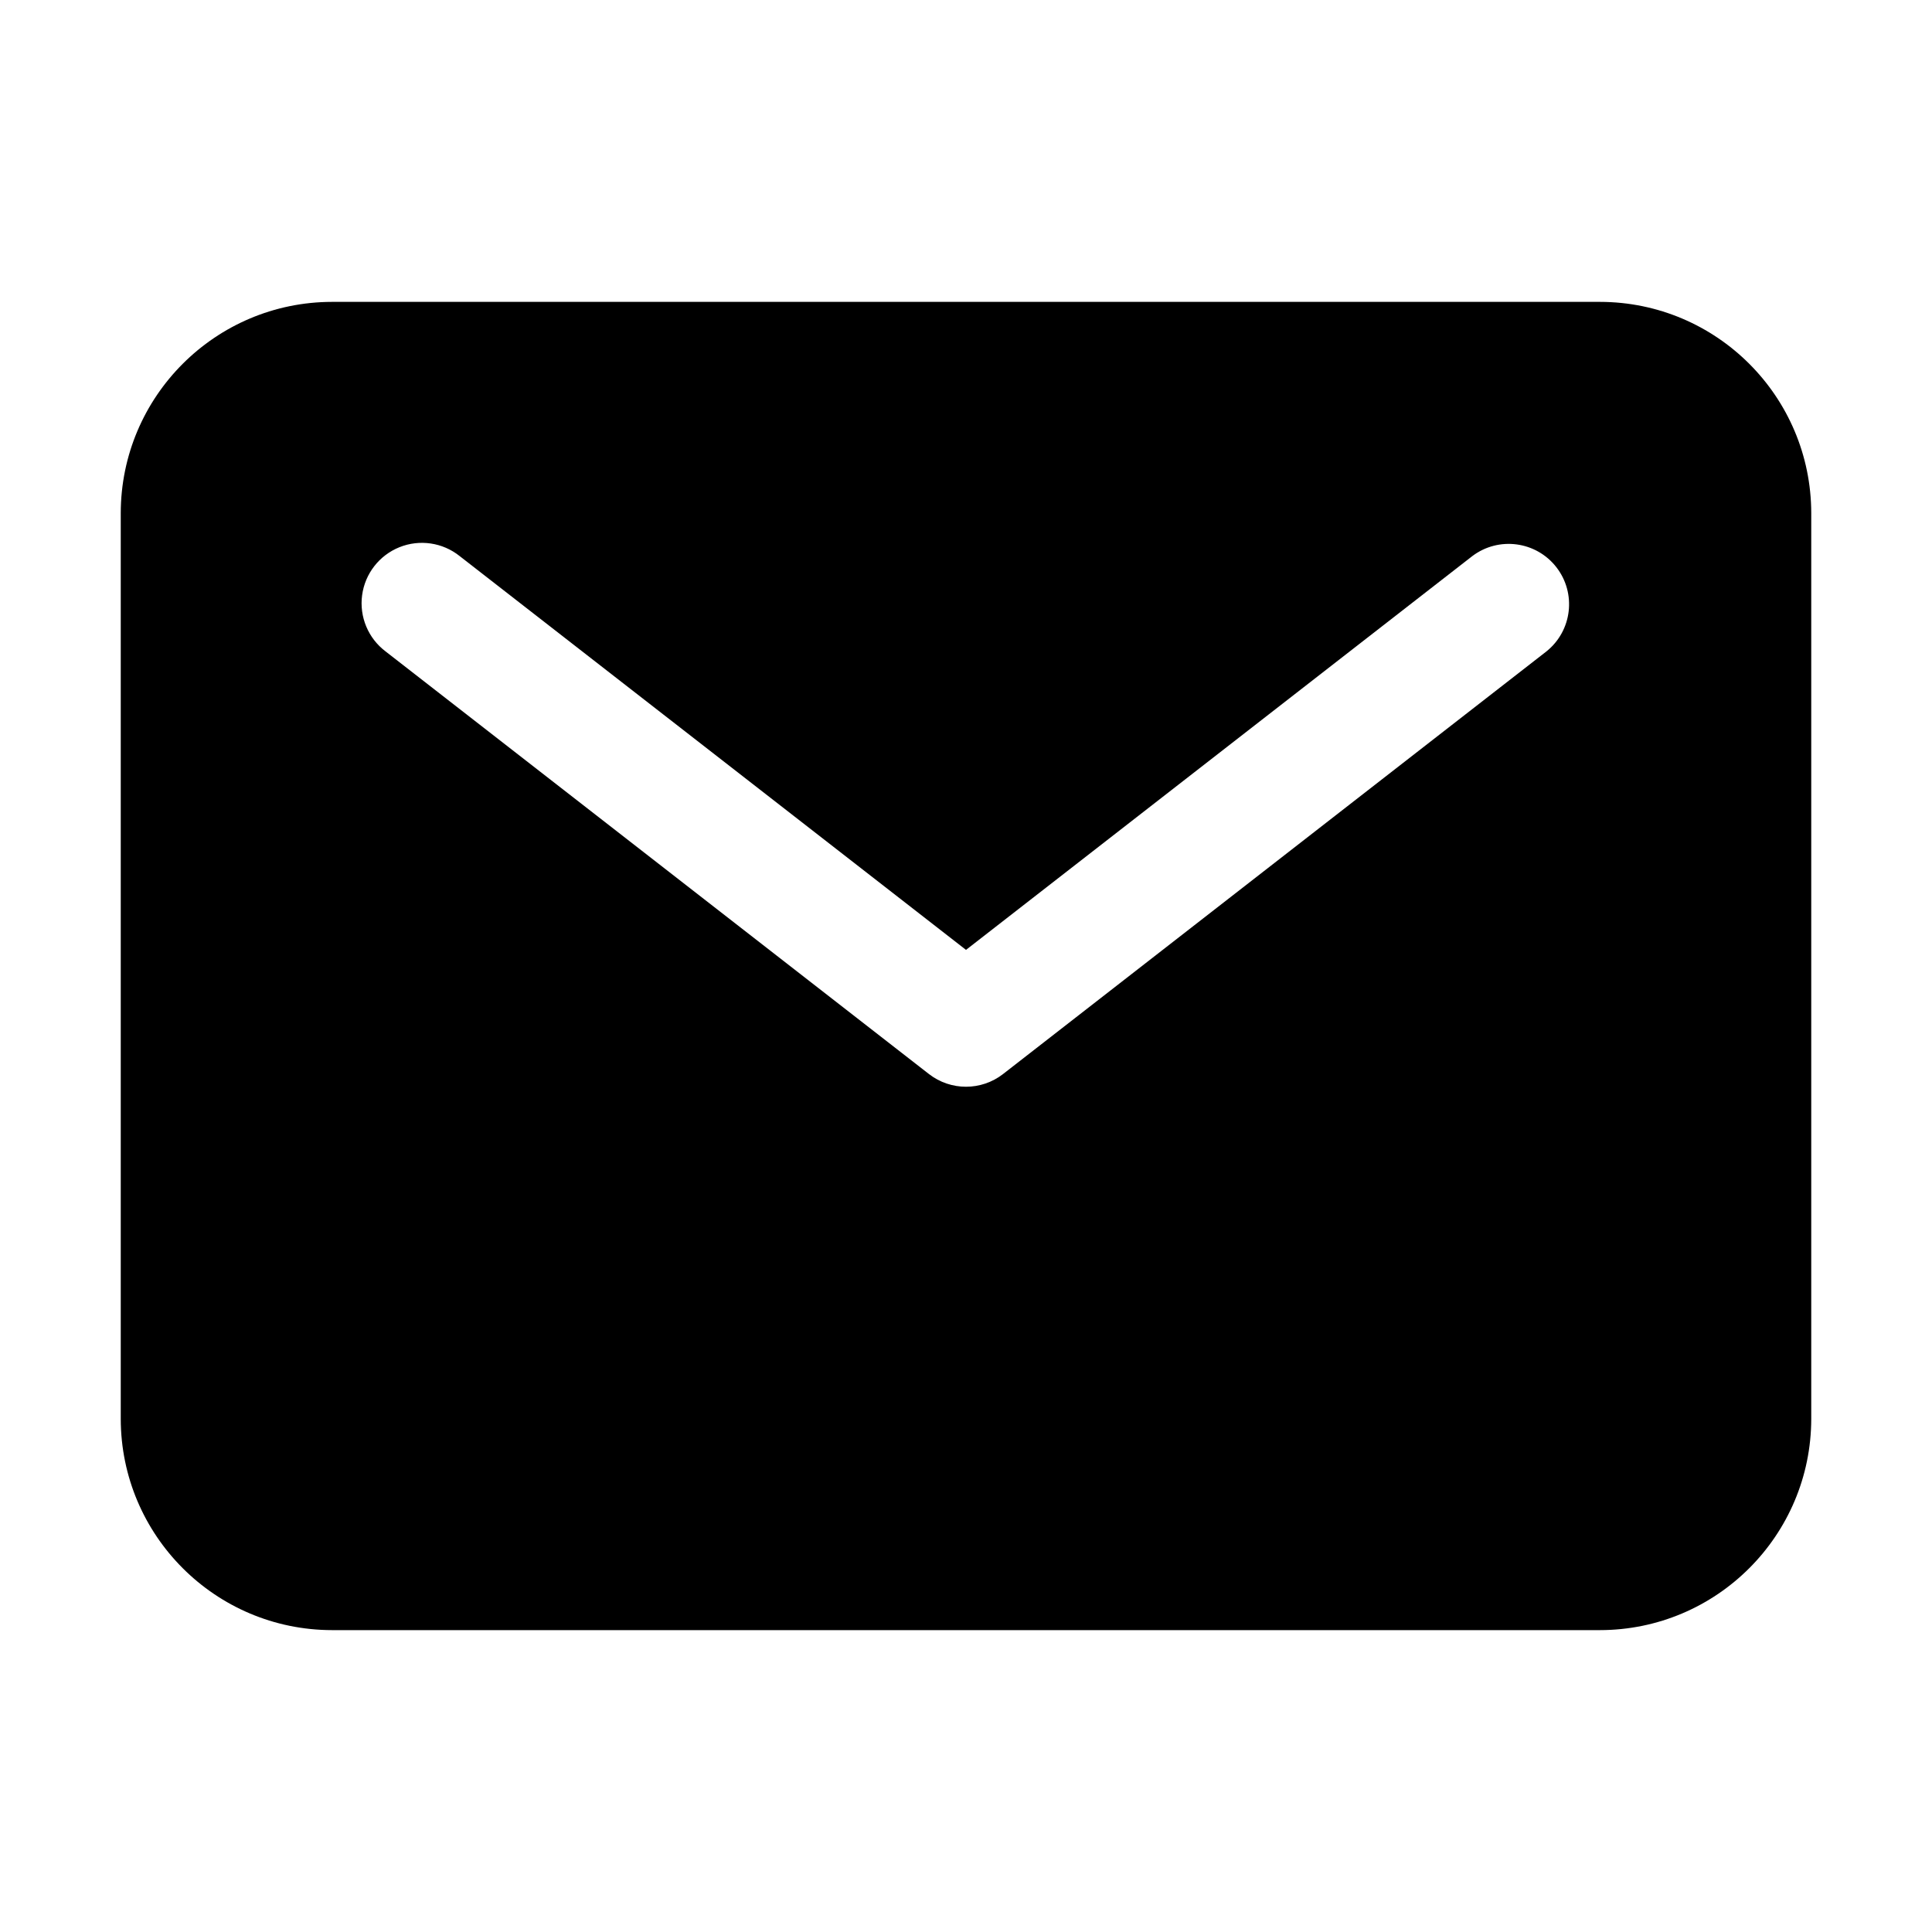
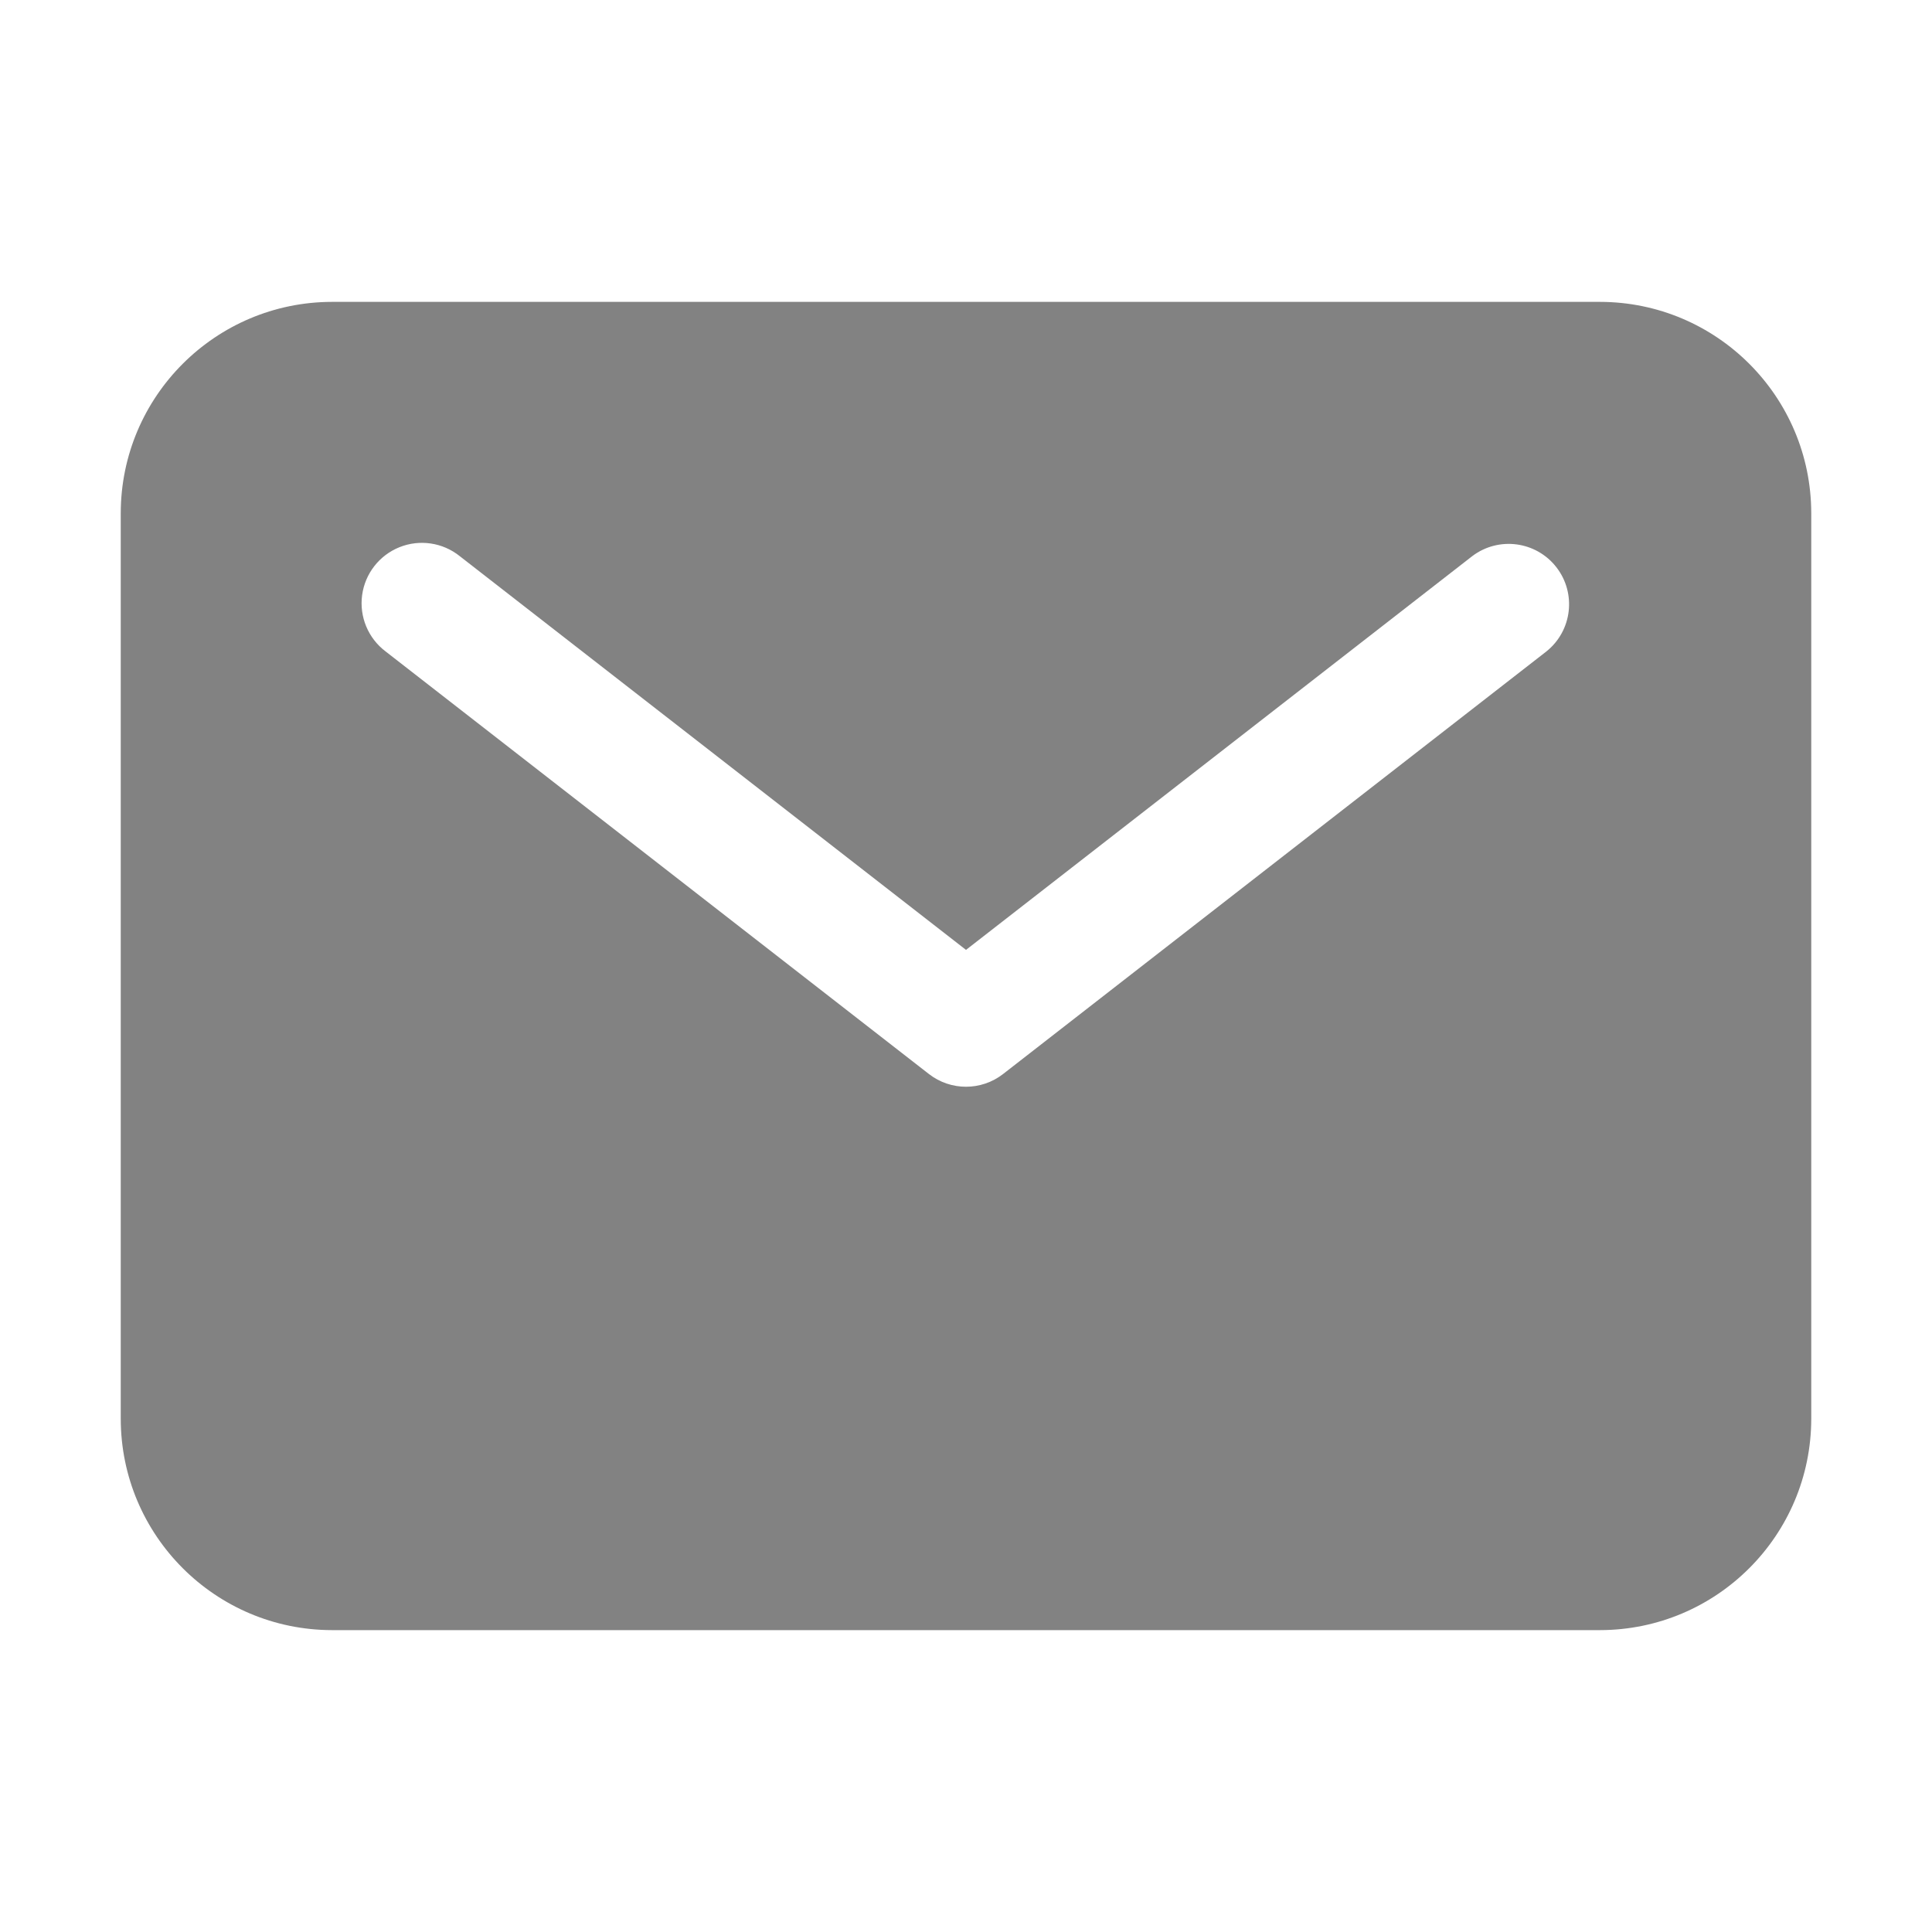
- <svg xmlns="http://www.w3.org/2000/svg" class="ionicon" viewBox="0 0 512 512">
+ <svg xmlns="http://www.w3.org/2000/svg" fill="#828282" class="ionicon" viewBox="0 0 512 512">
  <path d="M424 80H88a56.06 56.06 0 00-56 56v240a56.06 56.06 0 0056 56h336a56.06 56.06 0 0056-56V136a56.06 56.06 0 00-56-56zm-14.18 92.63l-144 112a16 16 0 01-19.64 0l-144-112a16 16 0 1119.64-25.26L256 251.73l134.18-104.36a16 16 0 0119.64 25.26z" />
</svg>
